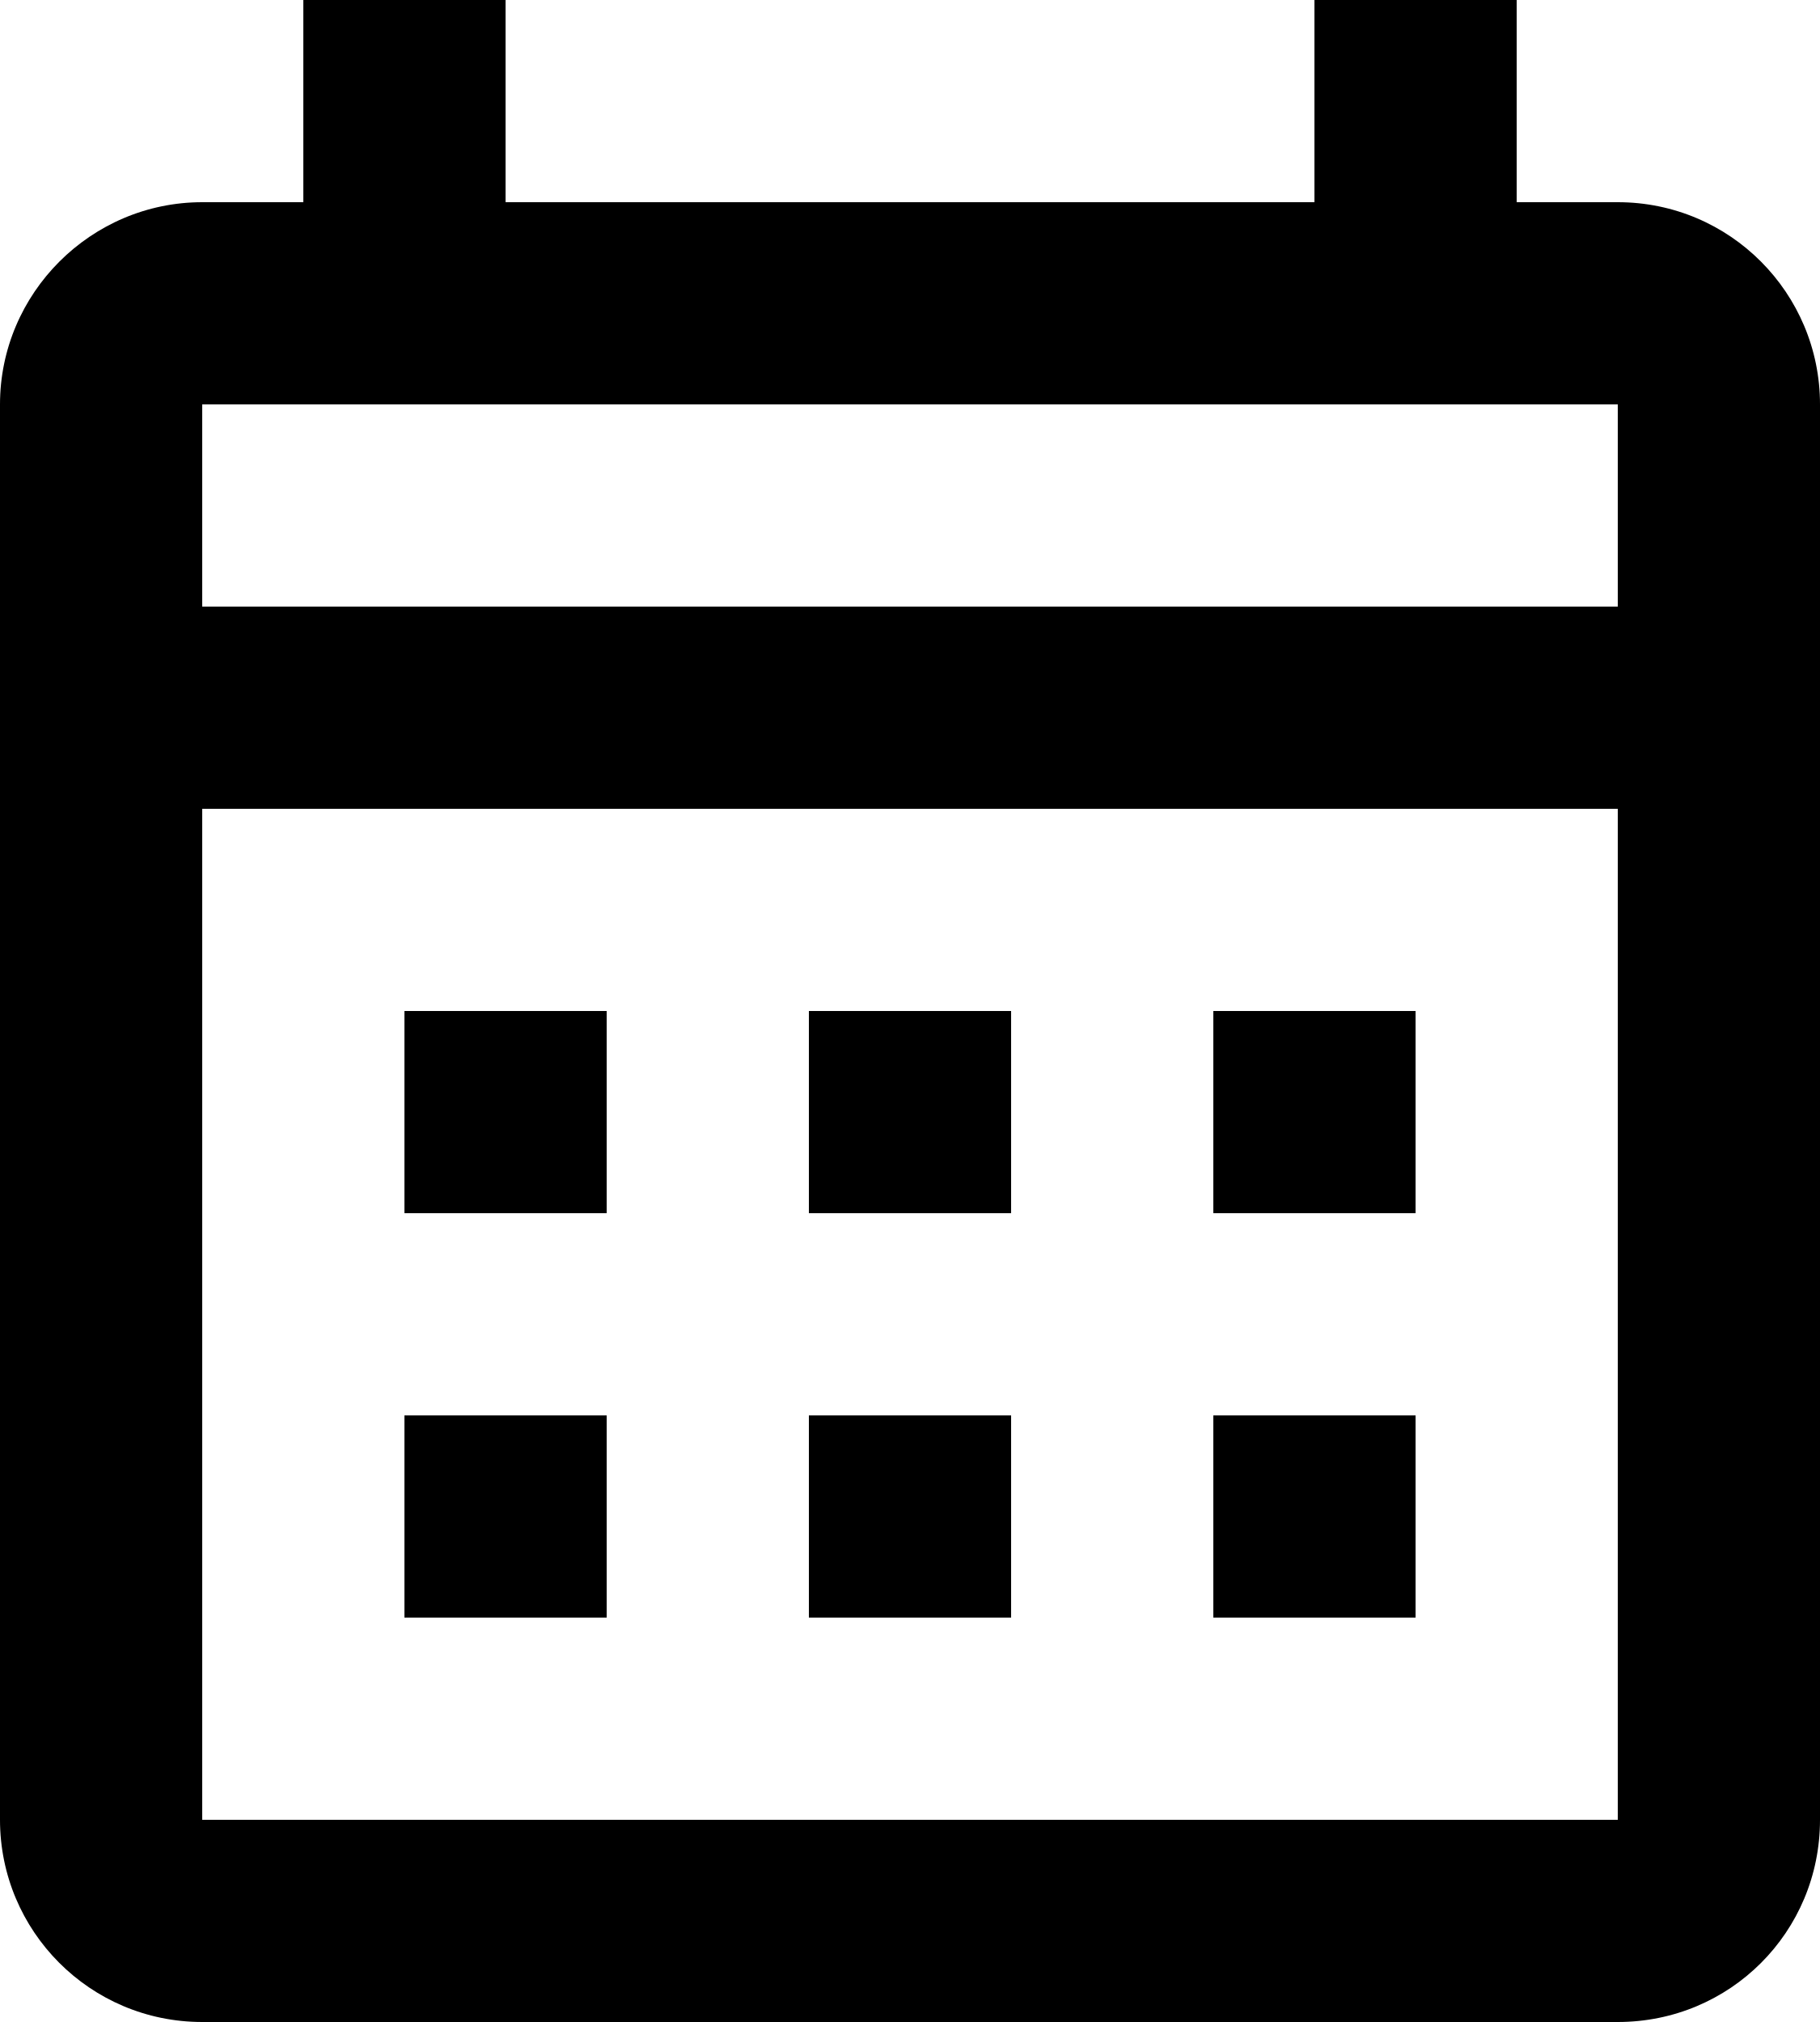
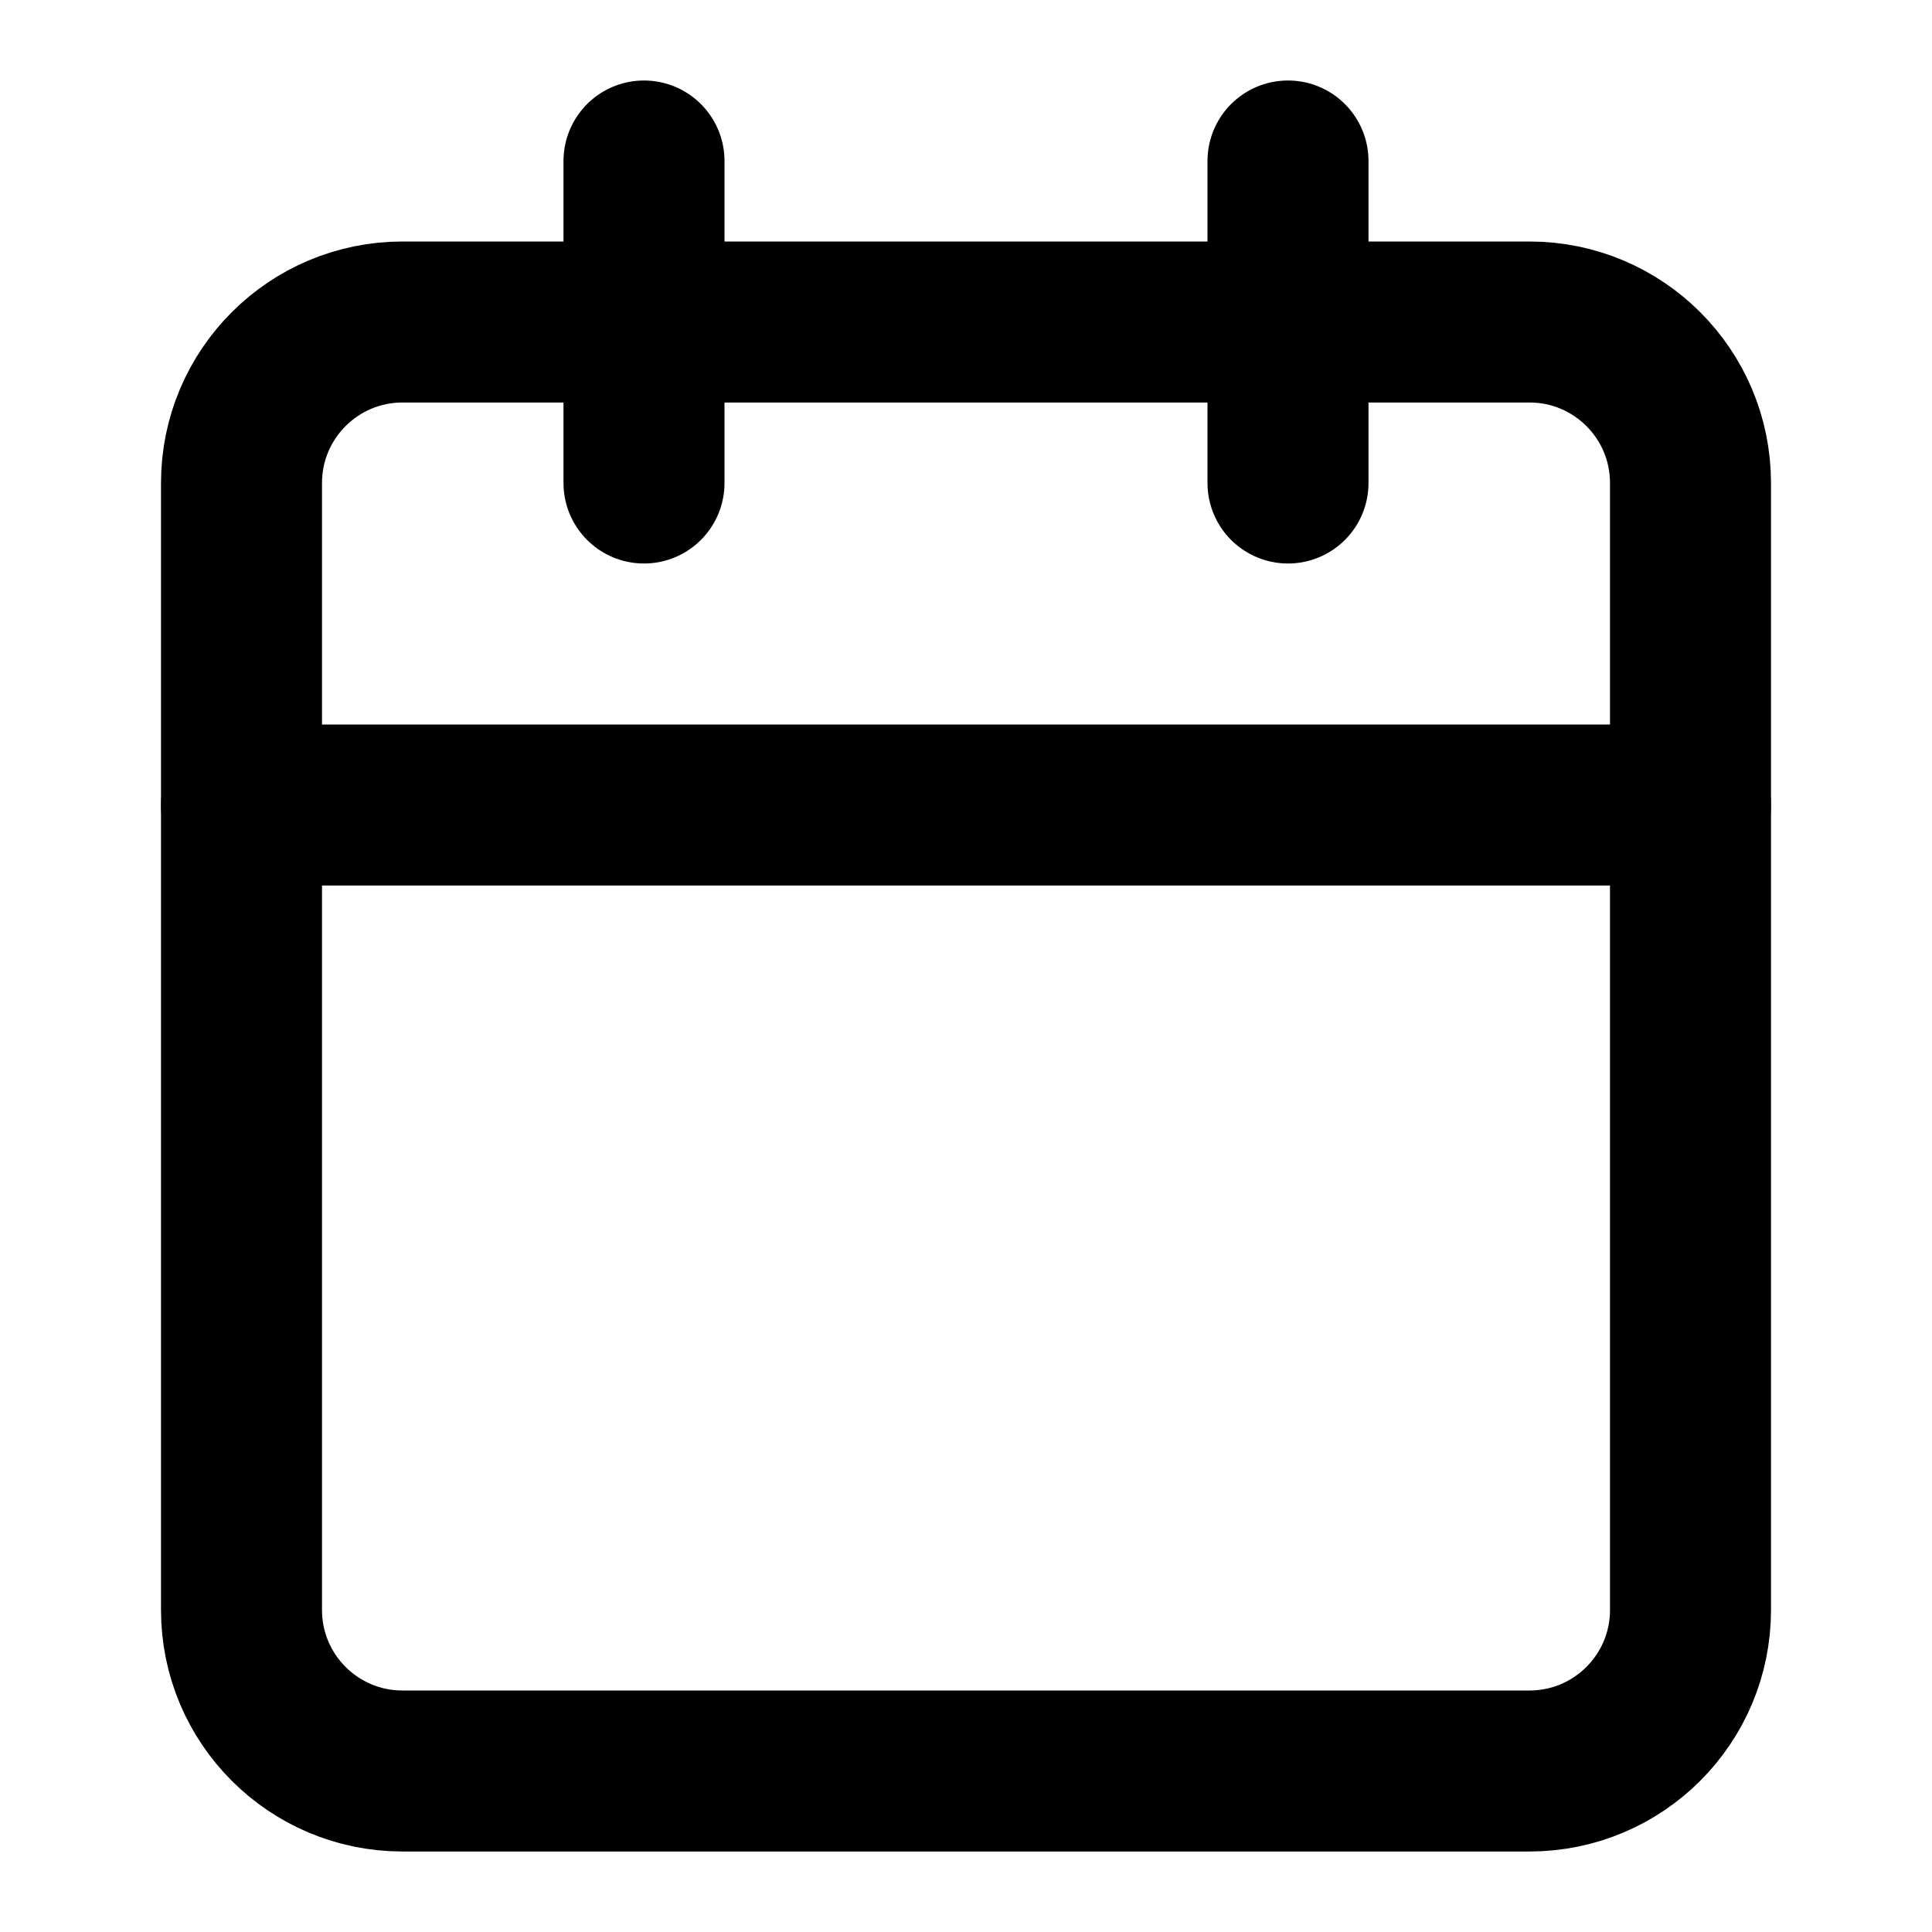
- <svg xmlns="http://www.w3.org/2000/svg" viewBox="3 1 18 20">
-   <path d="M7 11H9V13H7V11M21 5V19C21 20.11 20.11 21 19 21H5C3.89 21 3 20.1 3 19V5C3 3.9 3.9 3 5 3H6V1H8V3H16V1H18V3H19C20.11 3 21 3.9 21 5M5 7H19V5H5V7M19 19V9H5V19H19M15 13V11H17V13H15M11 13V11H13V13H11M7 15H9V17H7V15M15 17V15H17V17H15M11 17V15H13V17H11Z" />
+ <svg xmlns="http://www.w3.org/2000/svg" width="24" height="24" viewBox="0 0 24 24" fill="none" stroke="currentColor" stroke-width="2" stroke-linecap="round" stroke-linejoin="round" class="feather feather-calendar">
+   <rect x="3" y="4" width="18" height="18" rx="2" ry="2" />
+   <line x1="16" y1="2" x2="16" y2="6" />
+   <line x1="8" y1="2" x2="8" y2="6" />
+   <line x1="3" y1="10" x2="21" y2="10" />
</svg>
